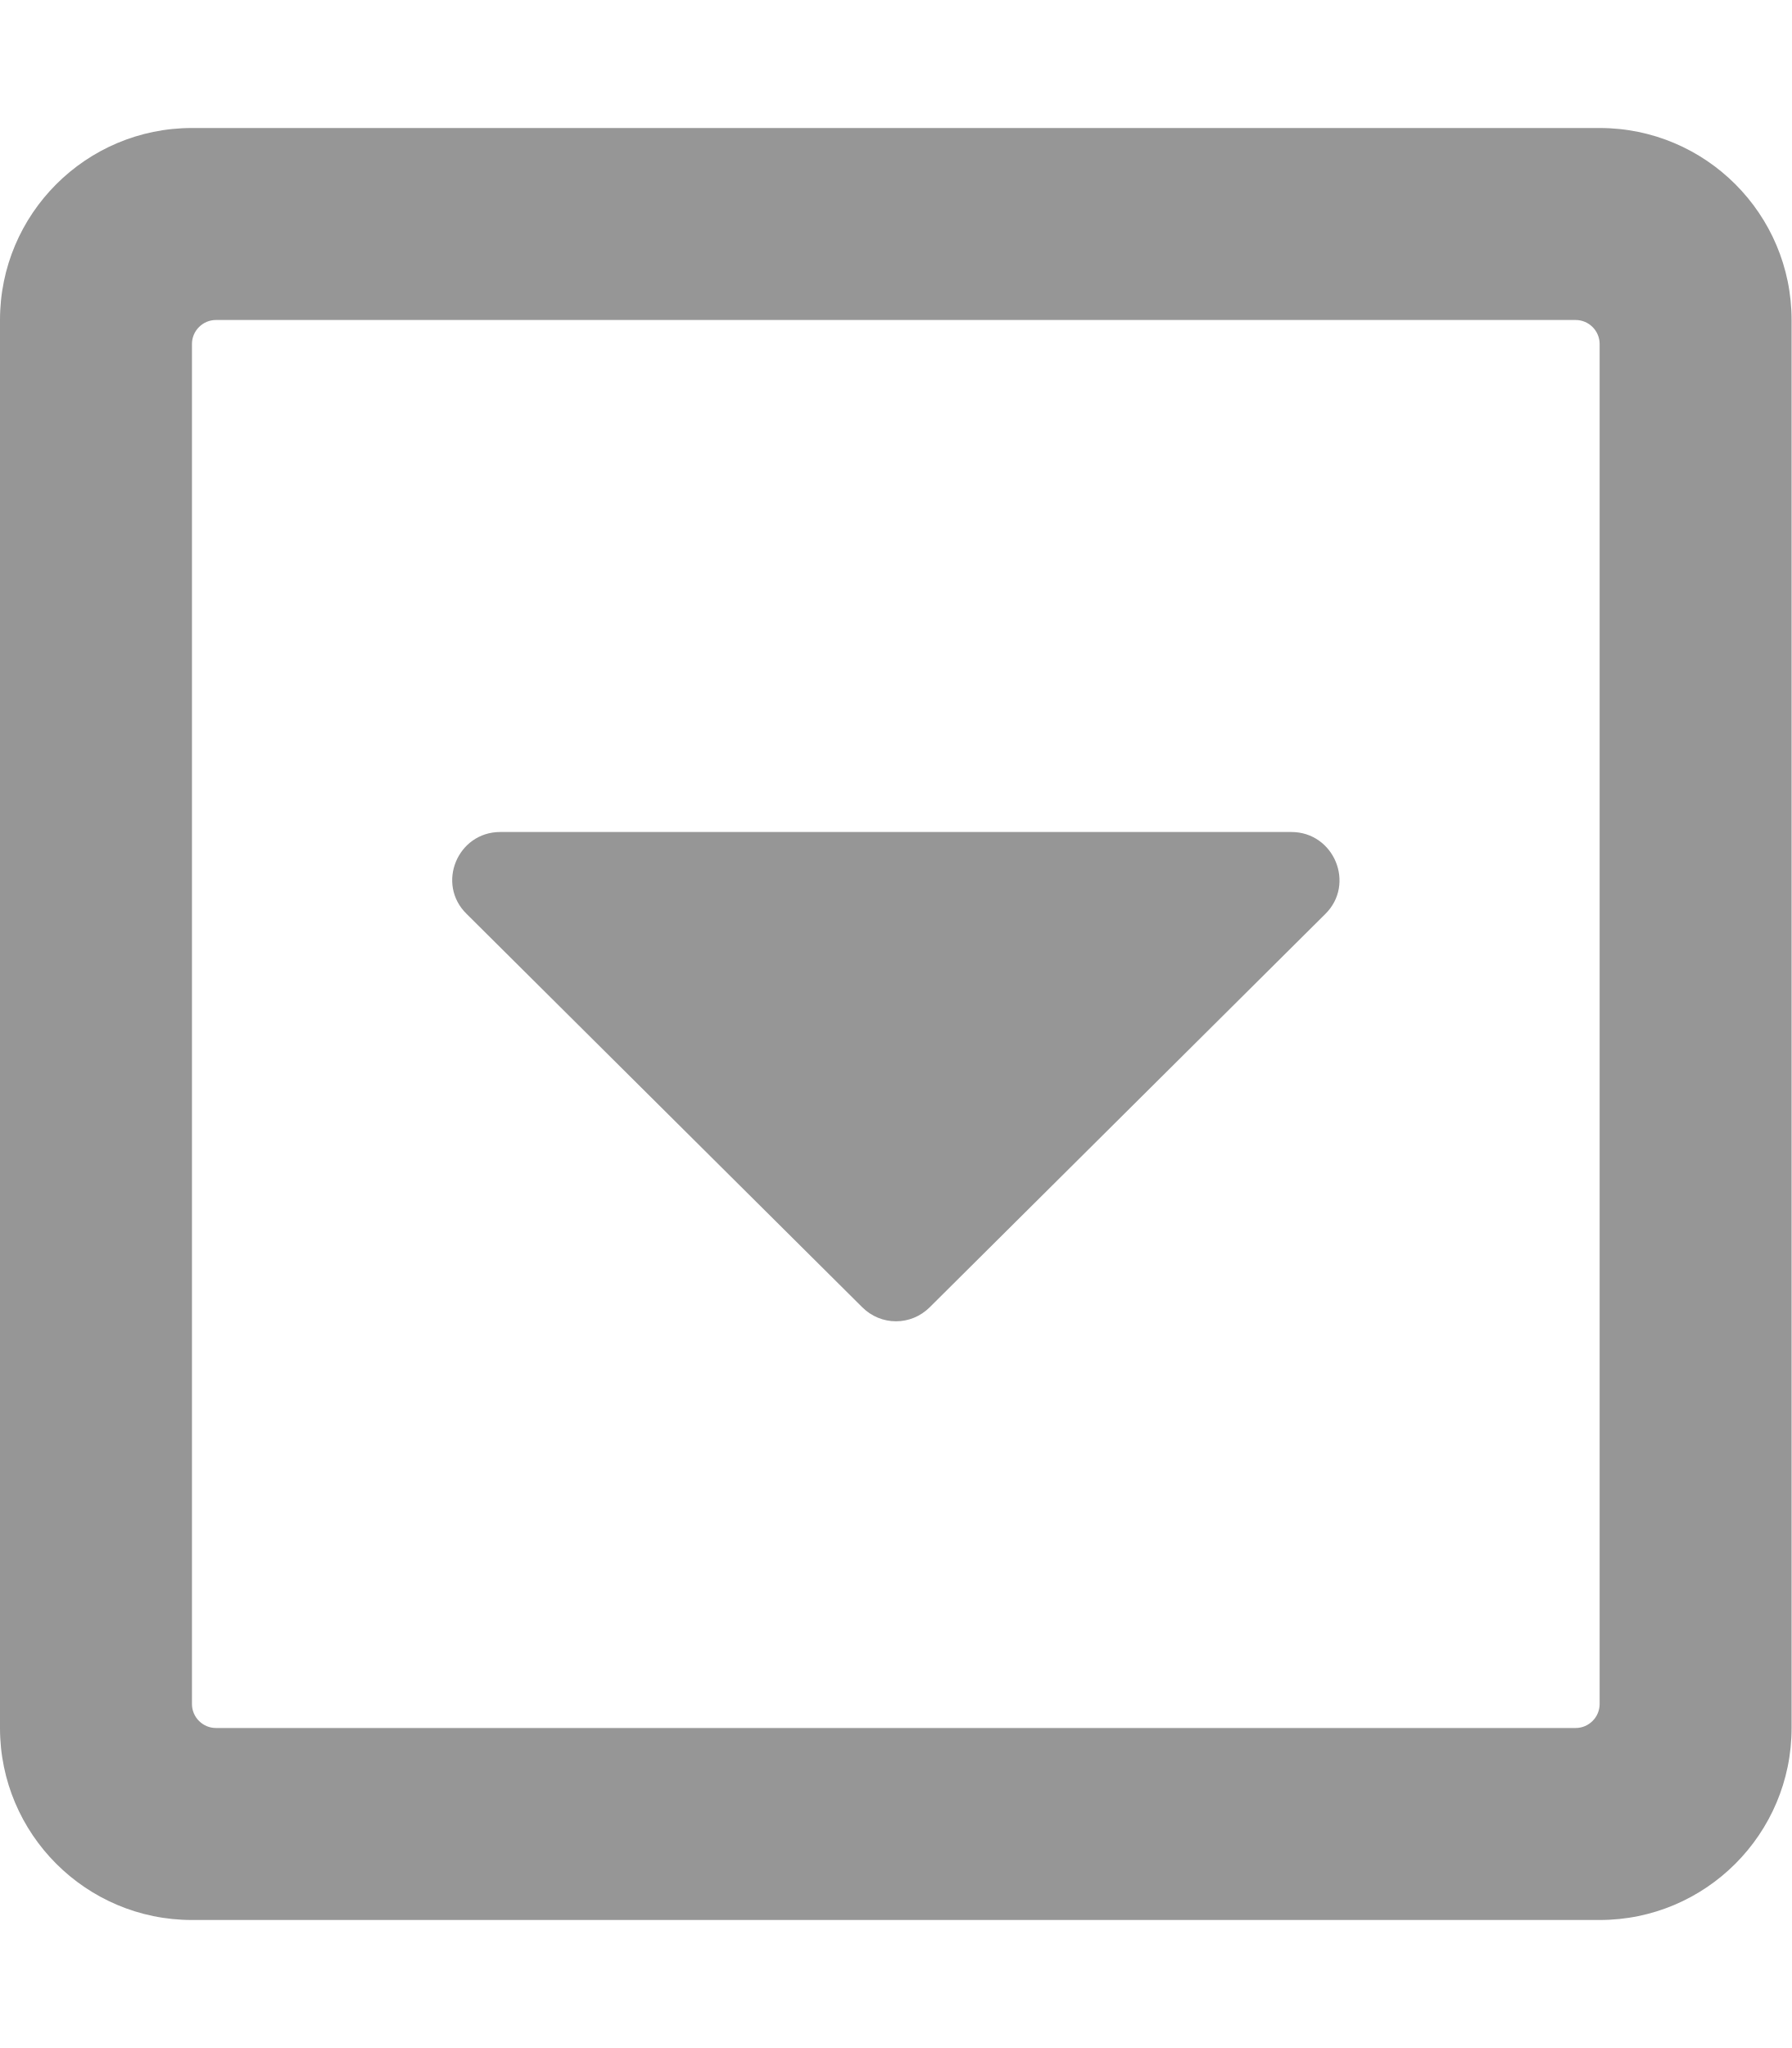
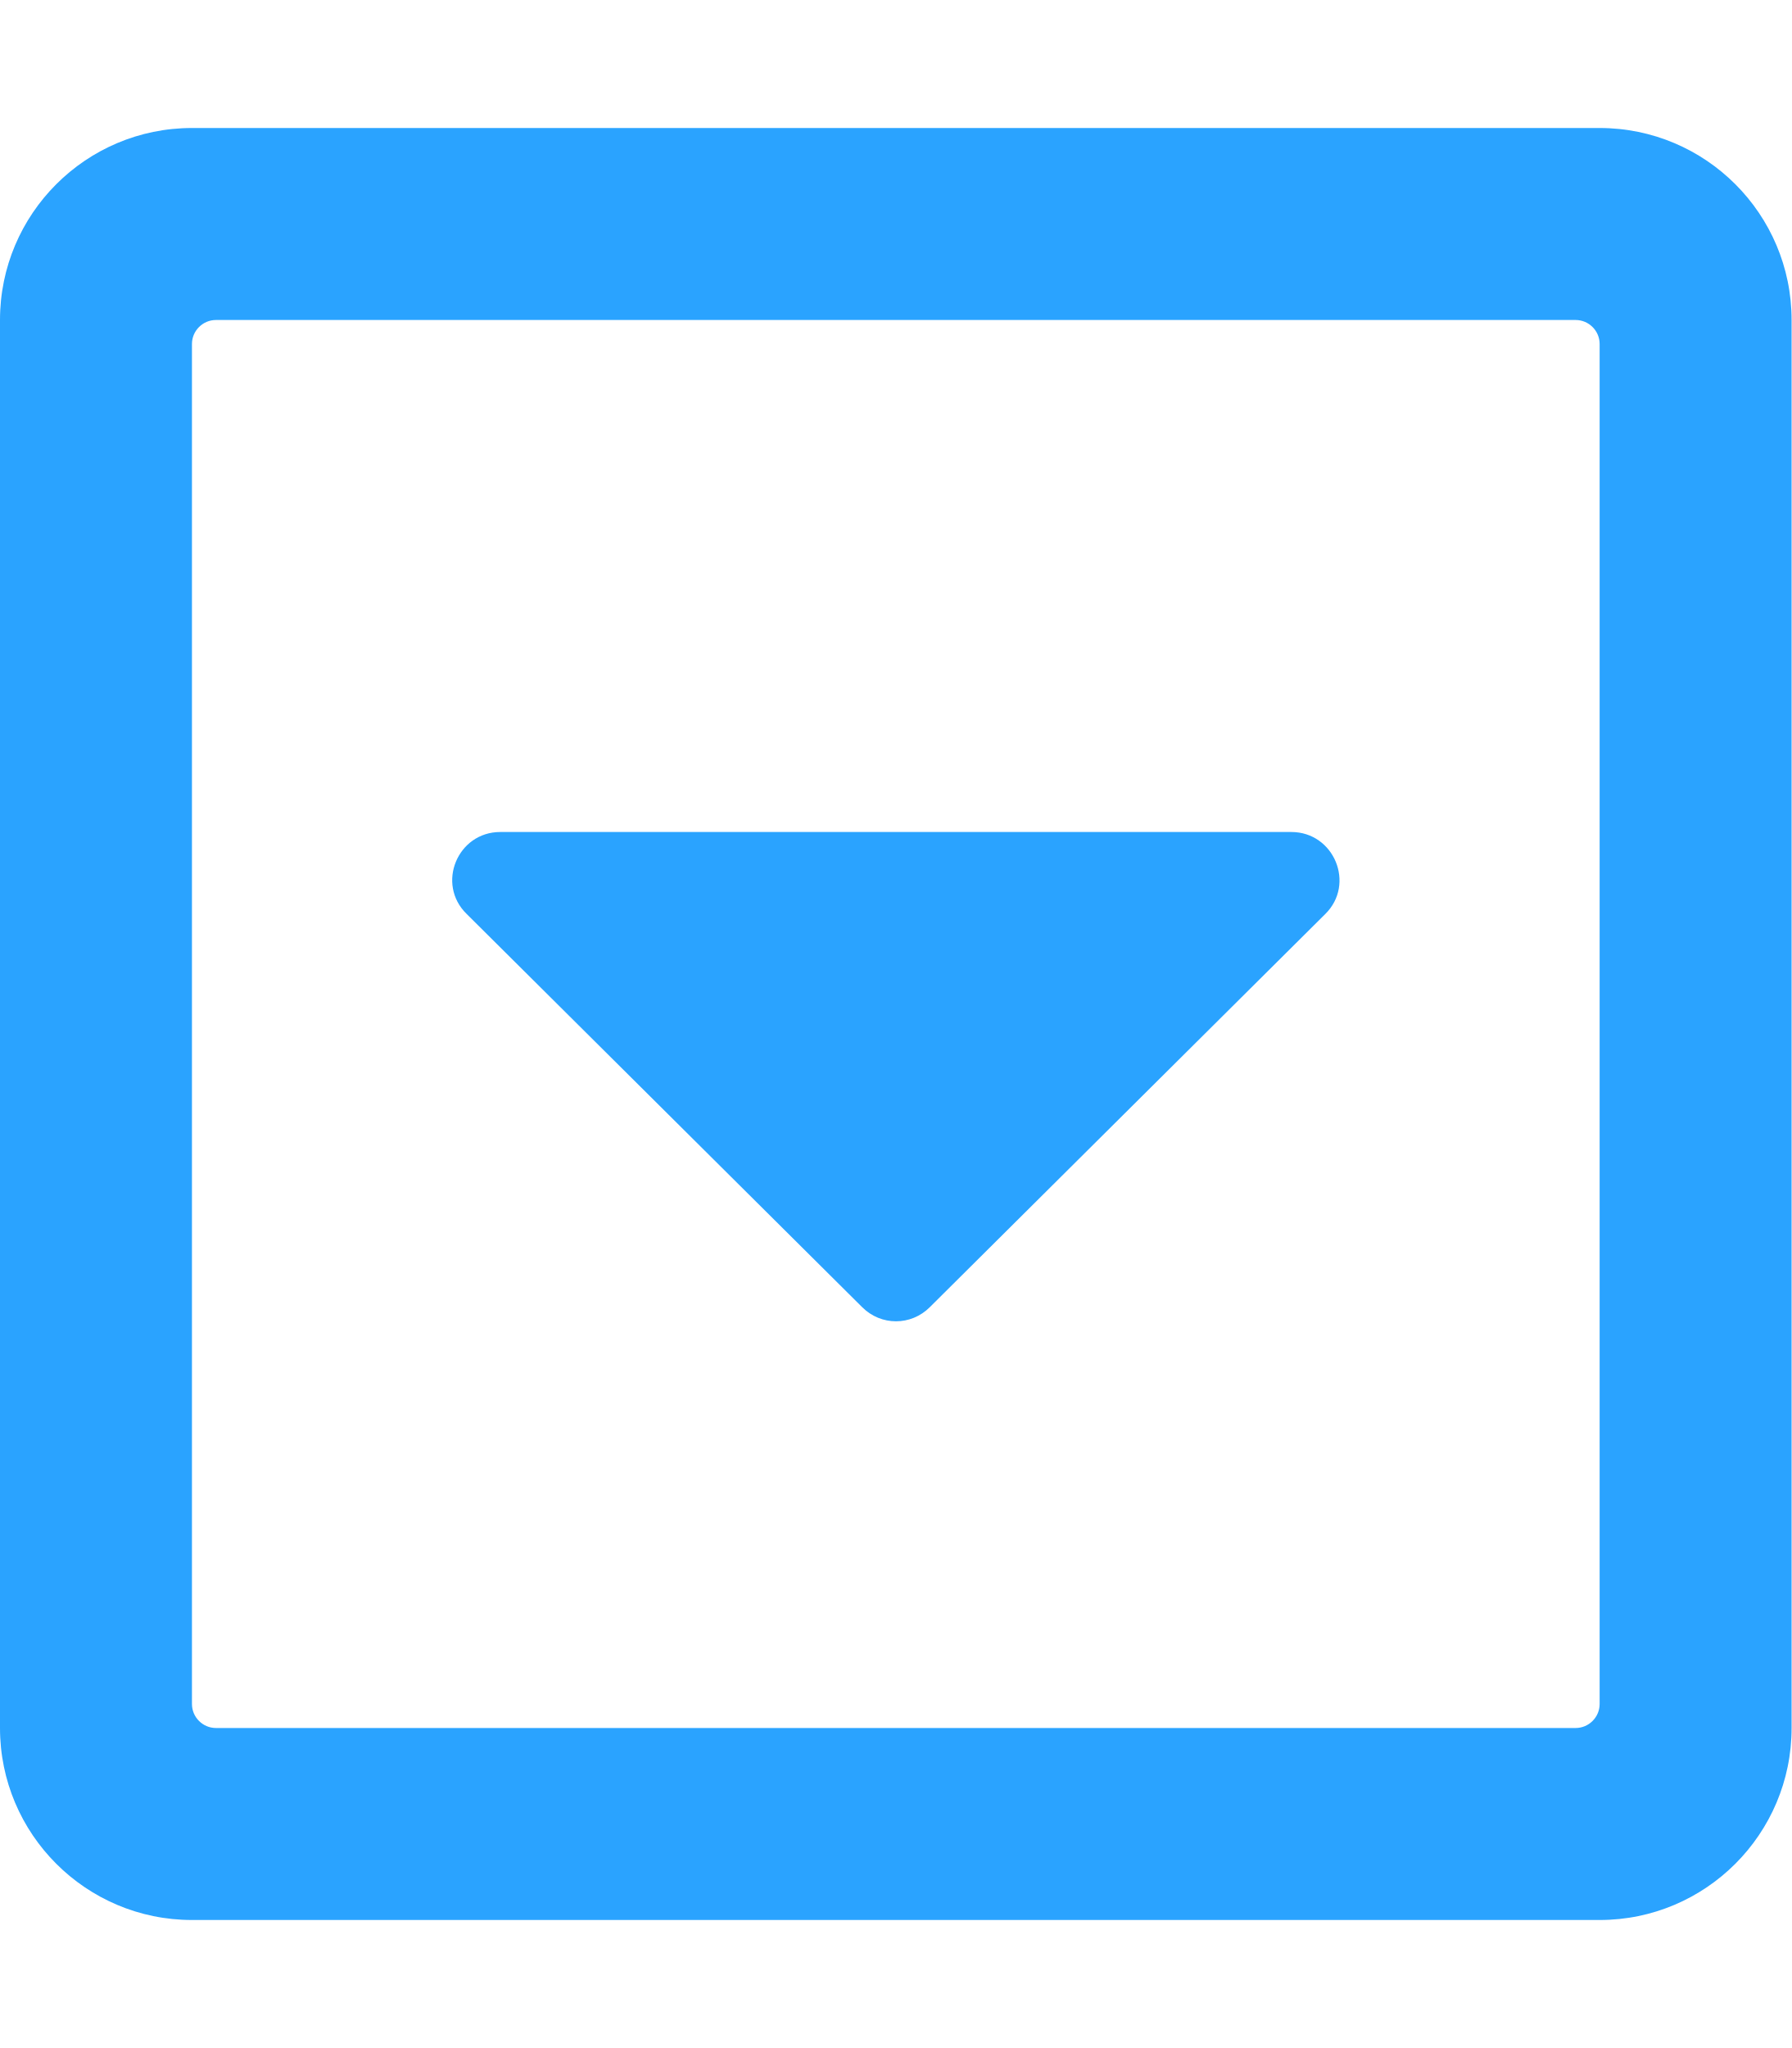
<svg xmlns="http://www.w3.org/2000/svg" aria-hidden="true" focusable="false" data-prefix="far" data-icon="caret-square-down" class="svg-inline--fa fa-caret-square-down fa-w-14" role="img" viewBox="0 0 448 512">
-   <path fill="#969696" d="M125.1 208h197.8c10.7 0 16.1 13 8.5 20.5l-98.9 98.3c-4.7 4.7-12.2 4.7-16.9 0l-98.9-98.3c-7.7-7.5-2.3-20.5 8.4-20.5zM448 80v352c0 26.5-21.5 48-48 48H48c-26.5 0-48-21.5-48-48V80c0-26.5 21.5-48 48-48h352c26.5 0 48 21.5 48 48zm-48 346V86c0-3.3-2.7-6-6-6H54c-3.3 0-6 2.7-6 6v340c0 3.3 2.7 6 6 6h340c3.3 0 6-2.7 6-6z" />
+   <path fill="#2aa3ff" d="M125.1 208h197.8c10.7 0 16.1 13 8.5 20.5l-98.9 98.3c-4.7 4.7-12.2 4.7-16.9 0l-98.9-98.3c-7.7-7.5-2.3-20.5 8.4-20.5zM448 80v352c0 26.5-21.5 48-48 48H48c-26.5 0-48-21.5-48-48V80c0-26.5 21.5-48 48-48h352c26.5 0 48 21.5 48 48zm-48 346V86c0-3.3-2.7-6-6-6H54c-3.3 0-6 2.7-6 6v340c0 3.3 2.7 6 6 6h340c3.3 0 6-2.7 6-6z" />
</svg>
